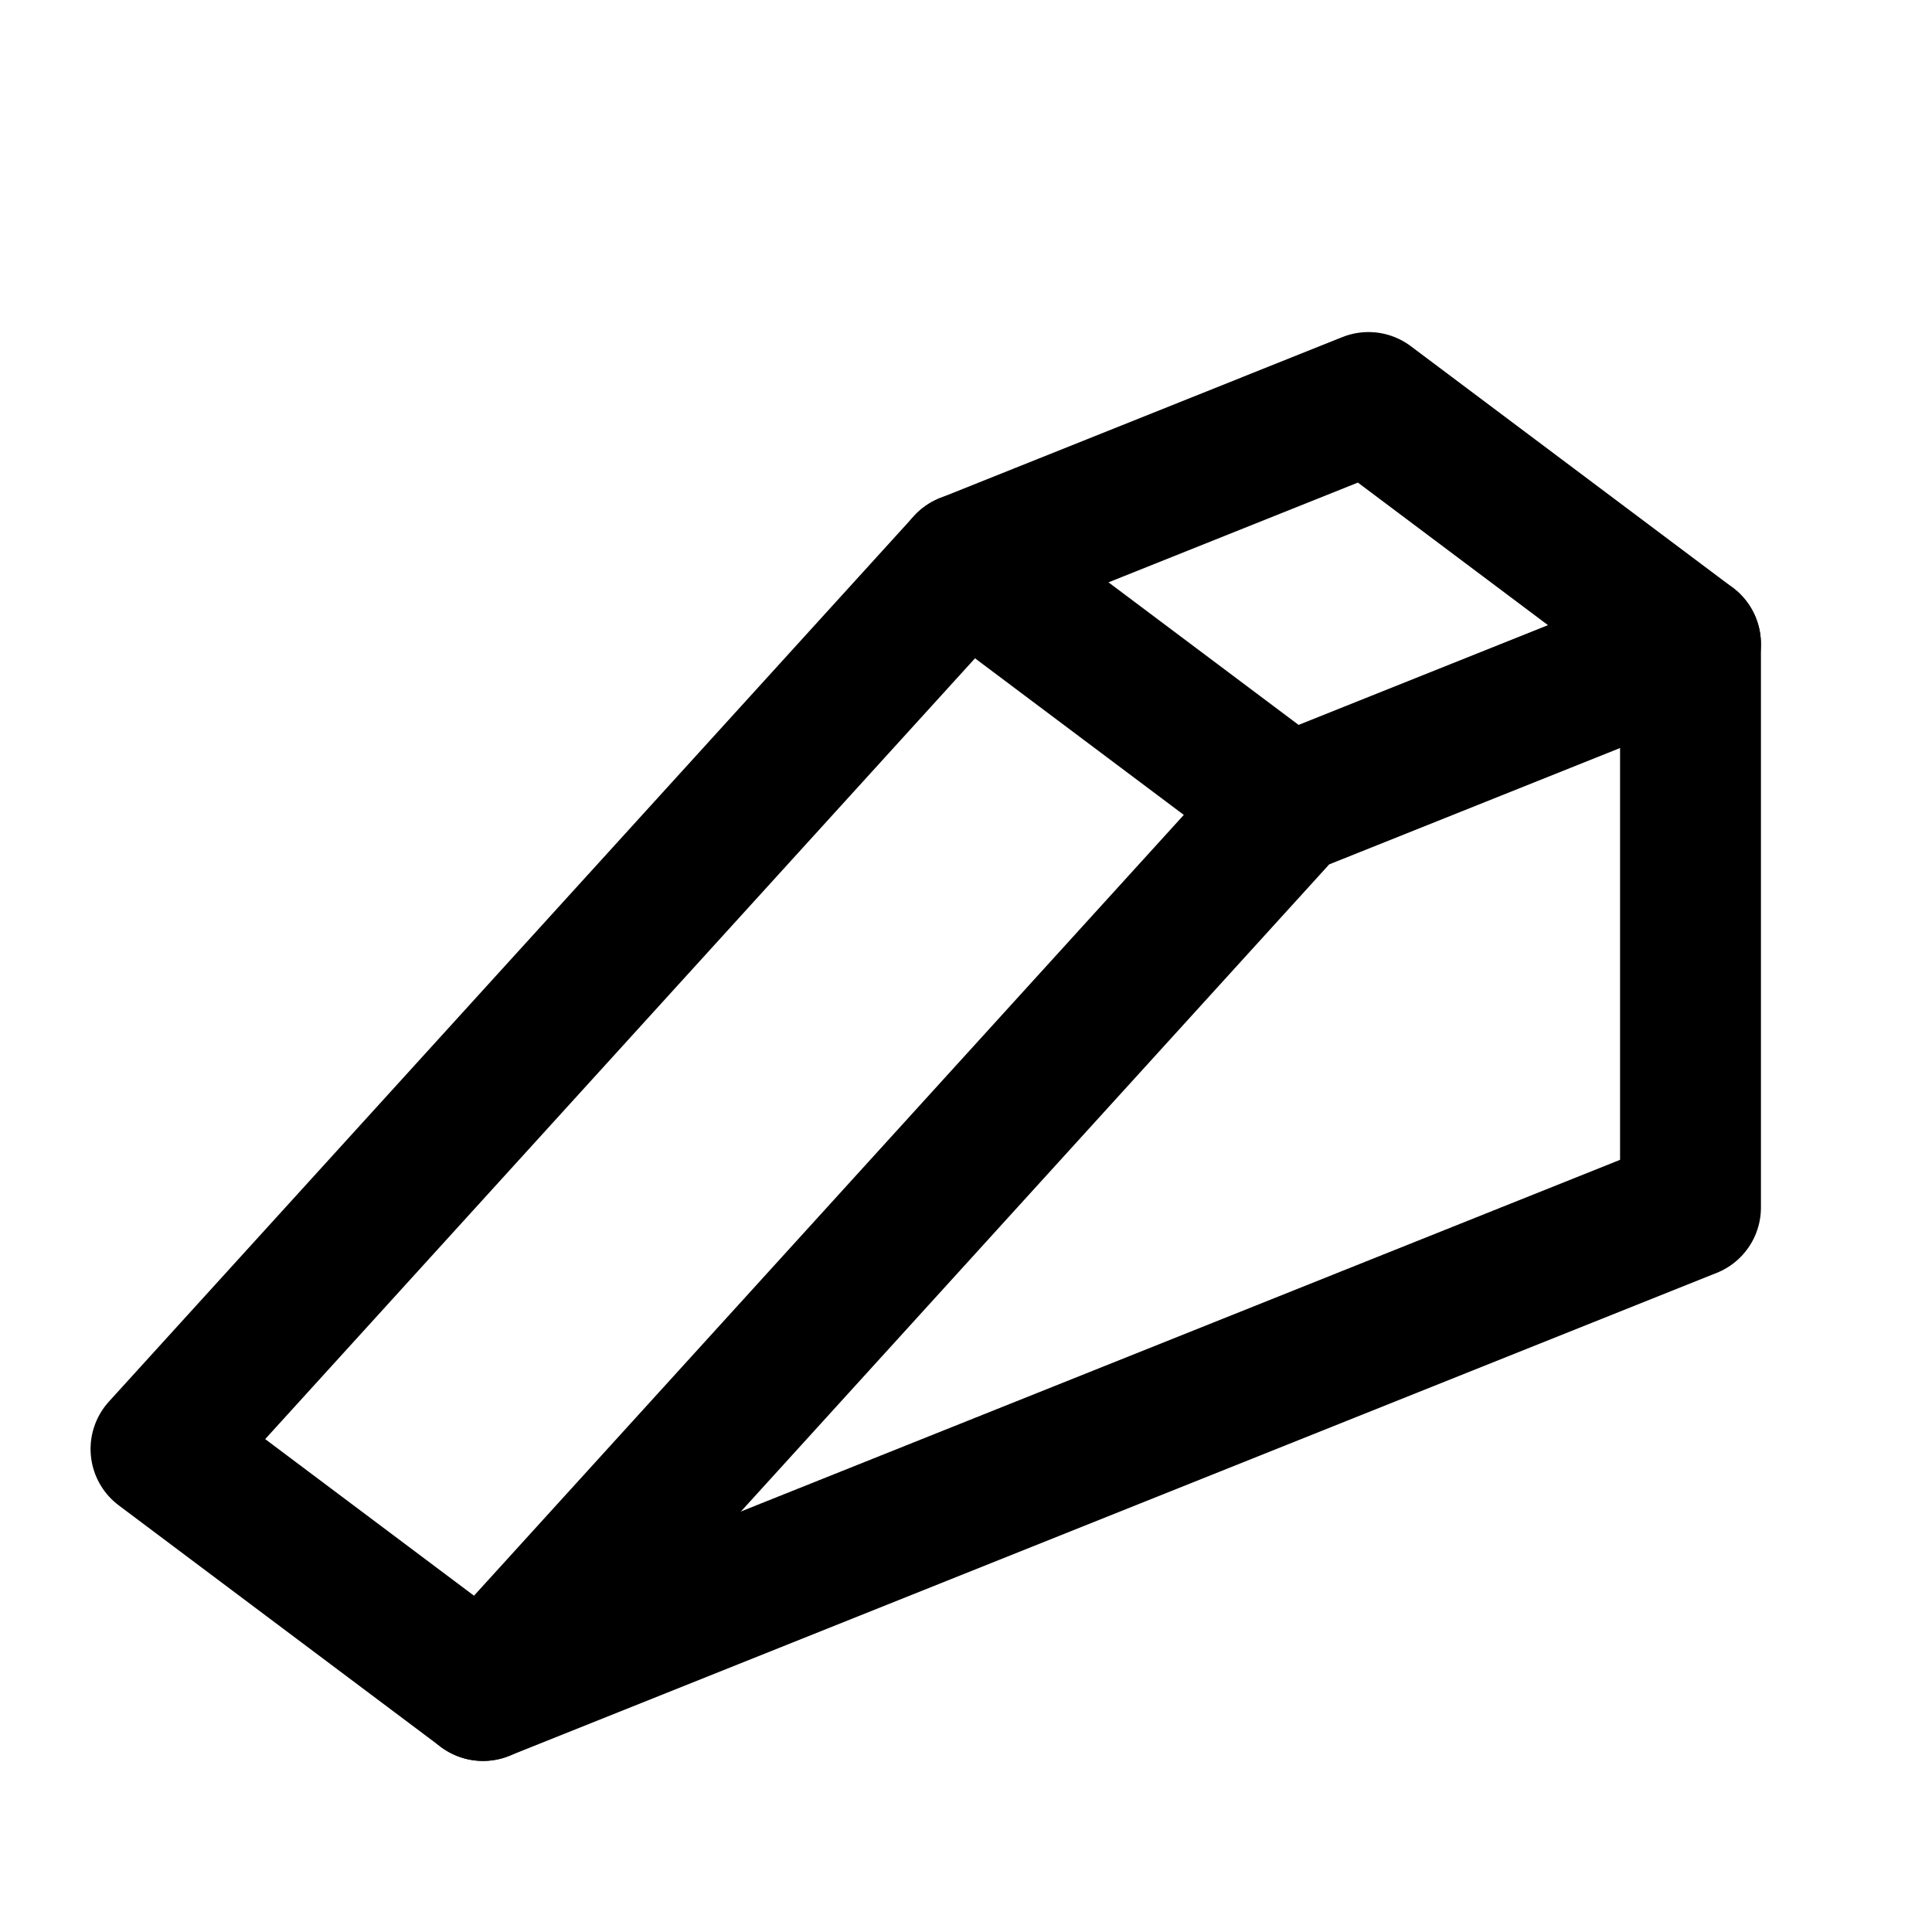
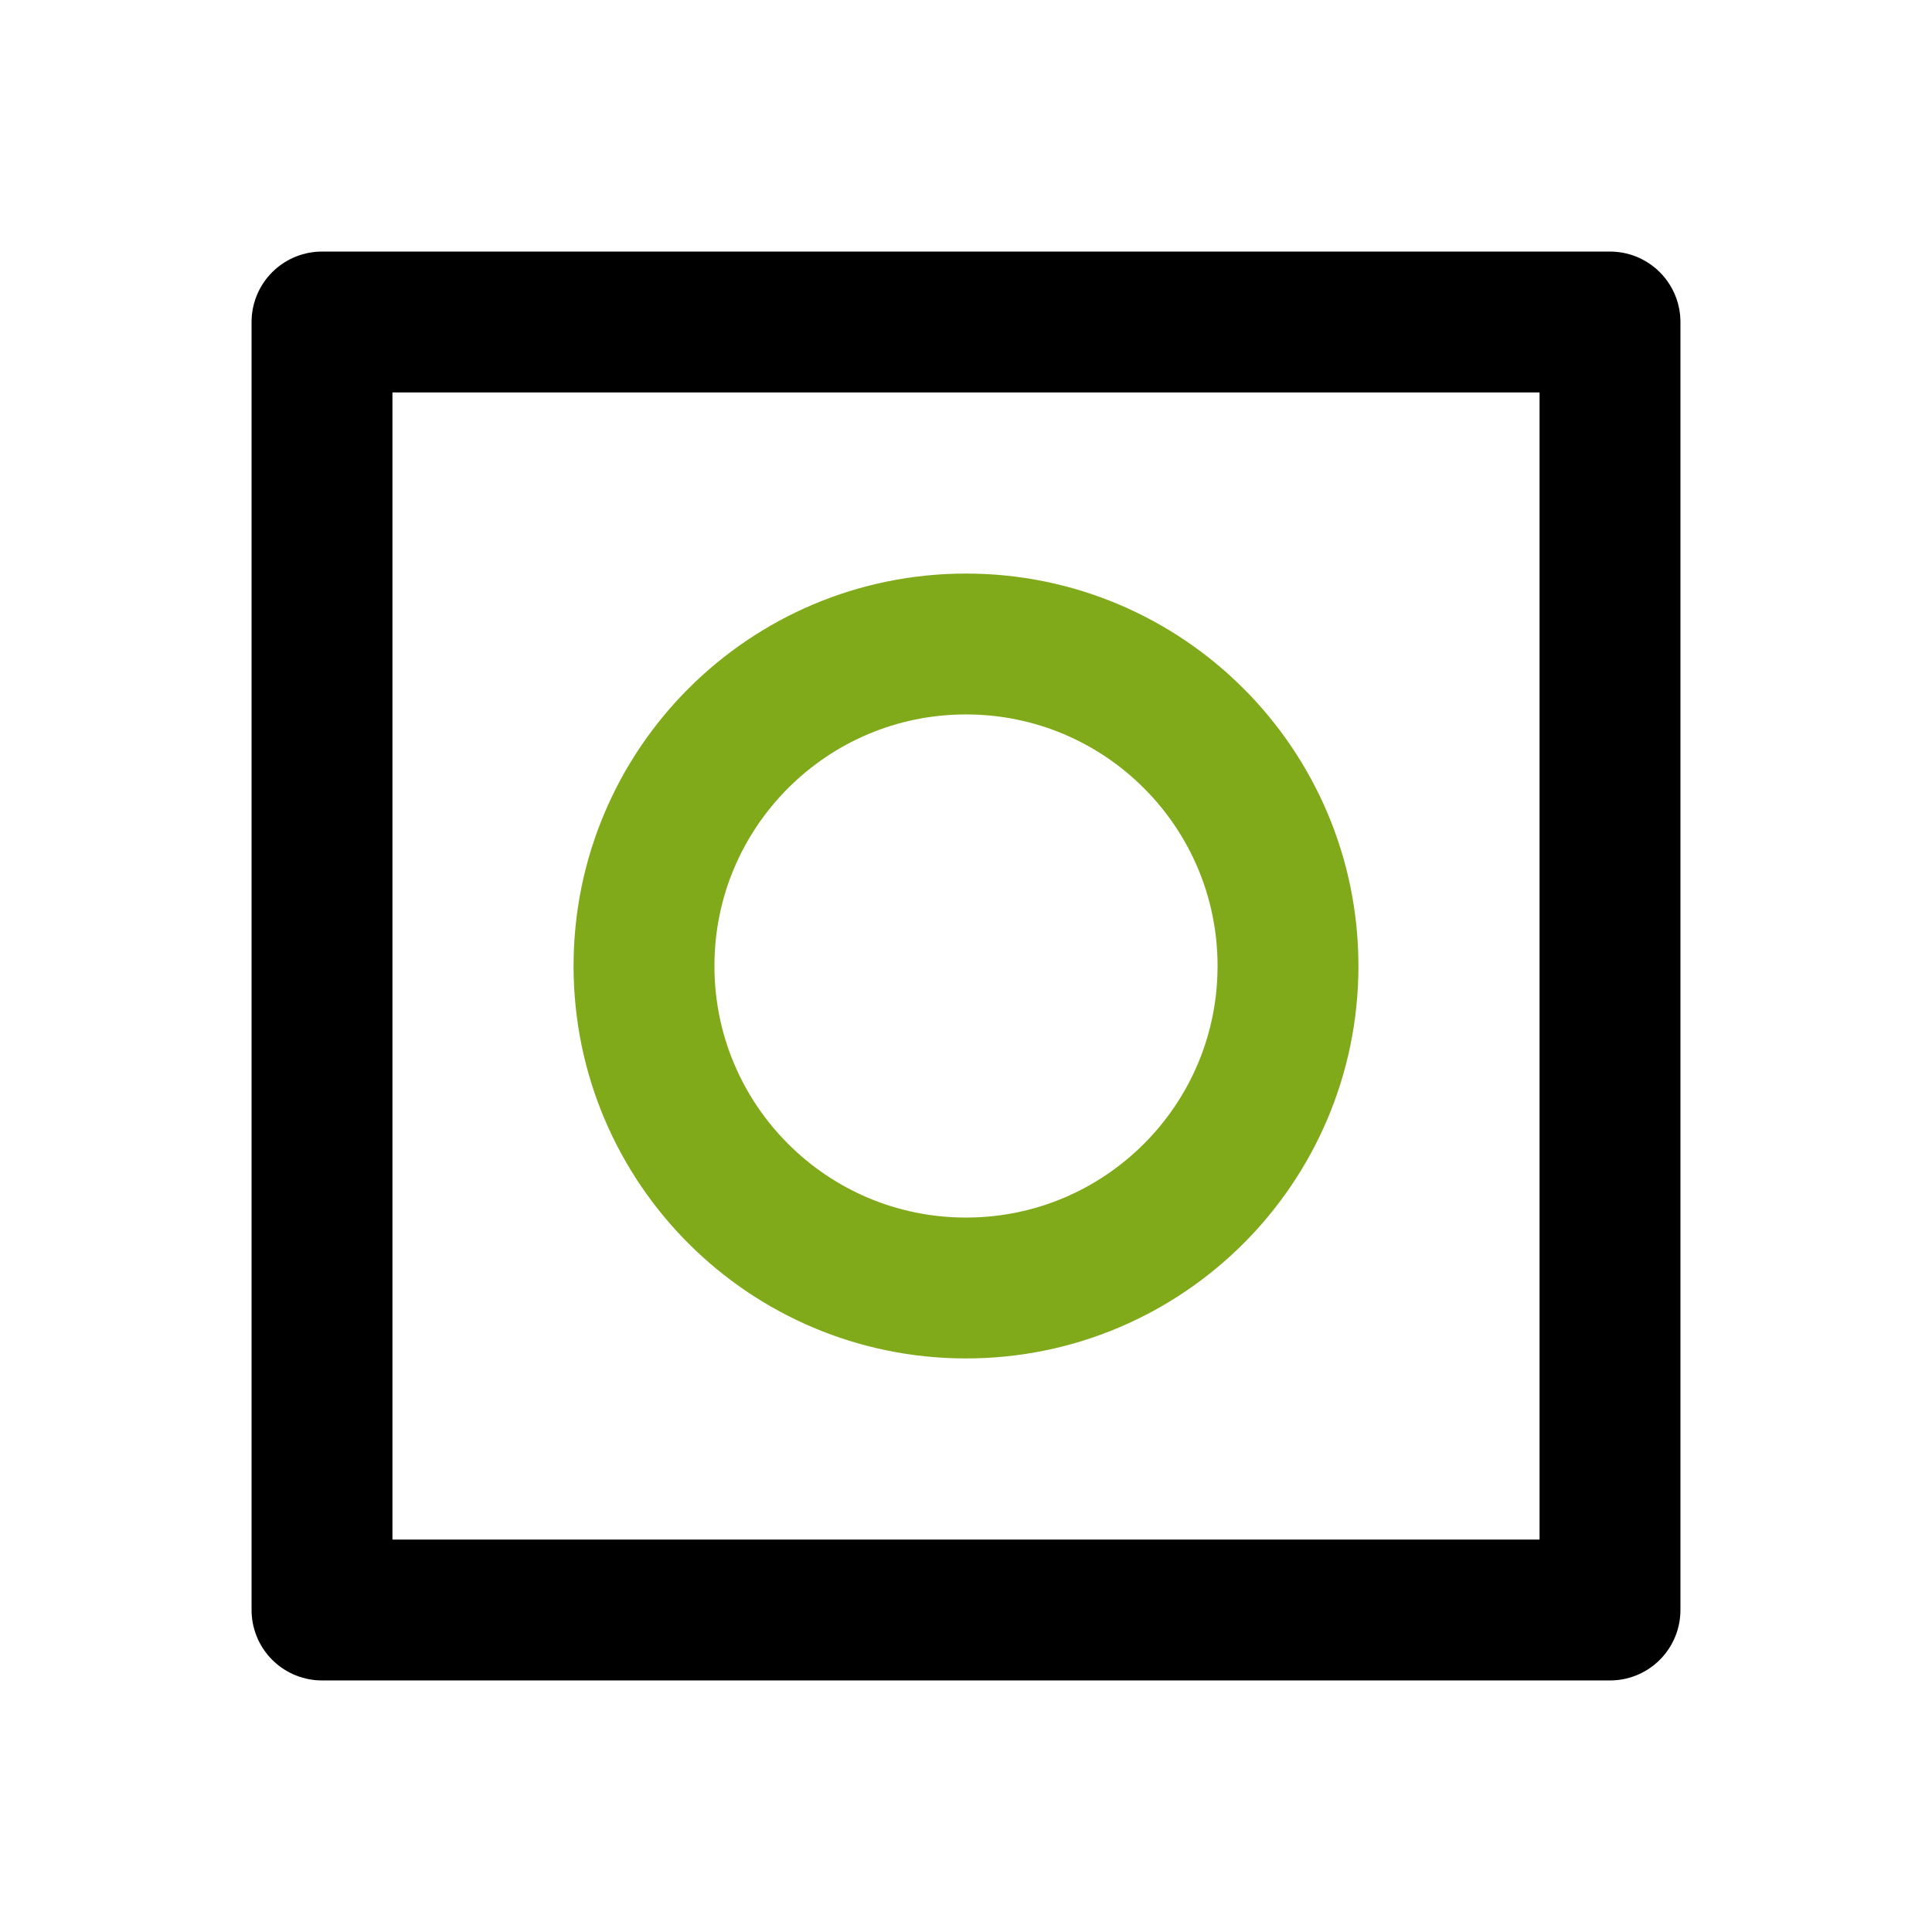
<svg xmlns="http://www.w3.org/2000/svg" viewBox="0 0 24 24" role="img" aria-labelledby="title">
  <g fill="none" stroke="currentColor" stroke-width="1.75" stroke-linecap="round" stroke-linejoin="round">
-     <path d="M2 18L12 7L17 5L21 8V15L6 21Z" />
-     <path d="M6 21L16 10L21 8M12 7L16 10" />
+     <rect x="4" y="4" width="16" height="16" />
+     <circle cx="12" cy="12" r="4" stroke="#80AA1A" />
  </g>
</svg>
